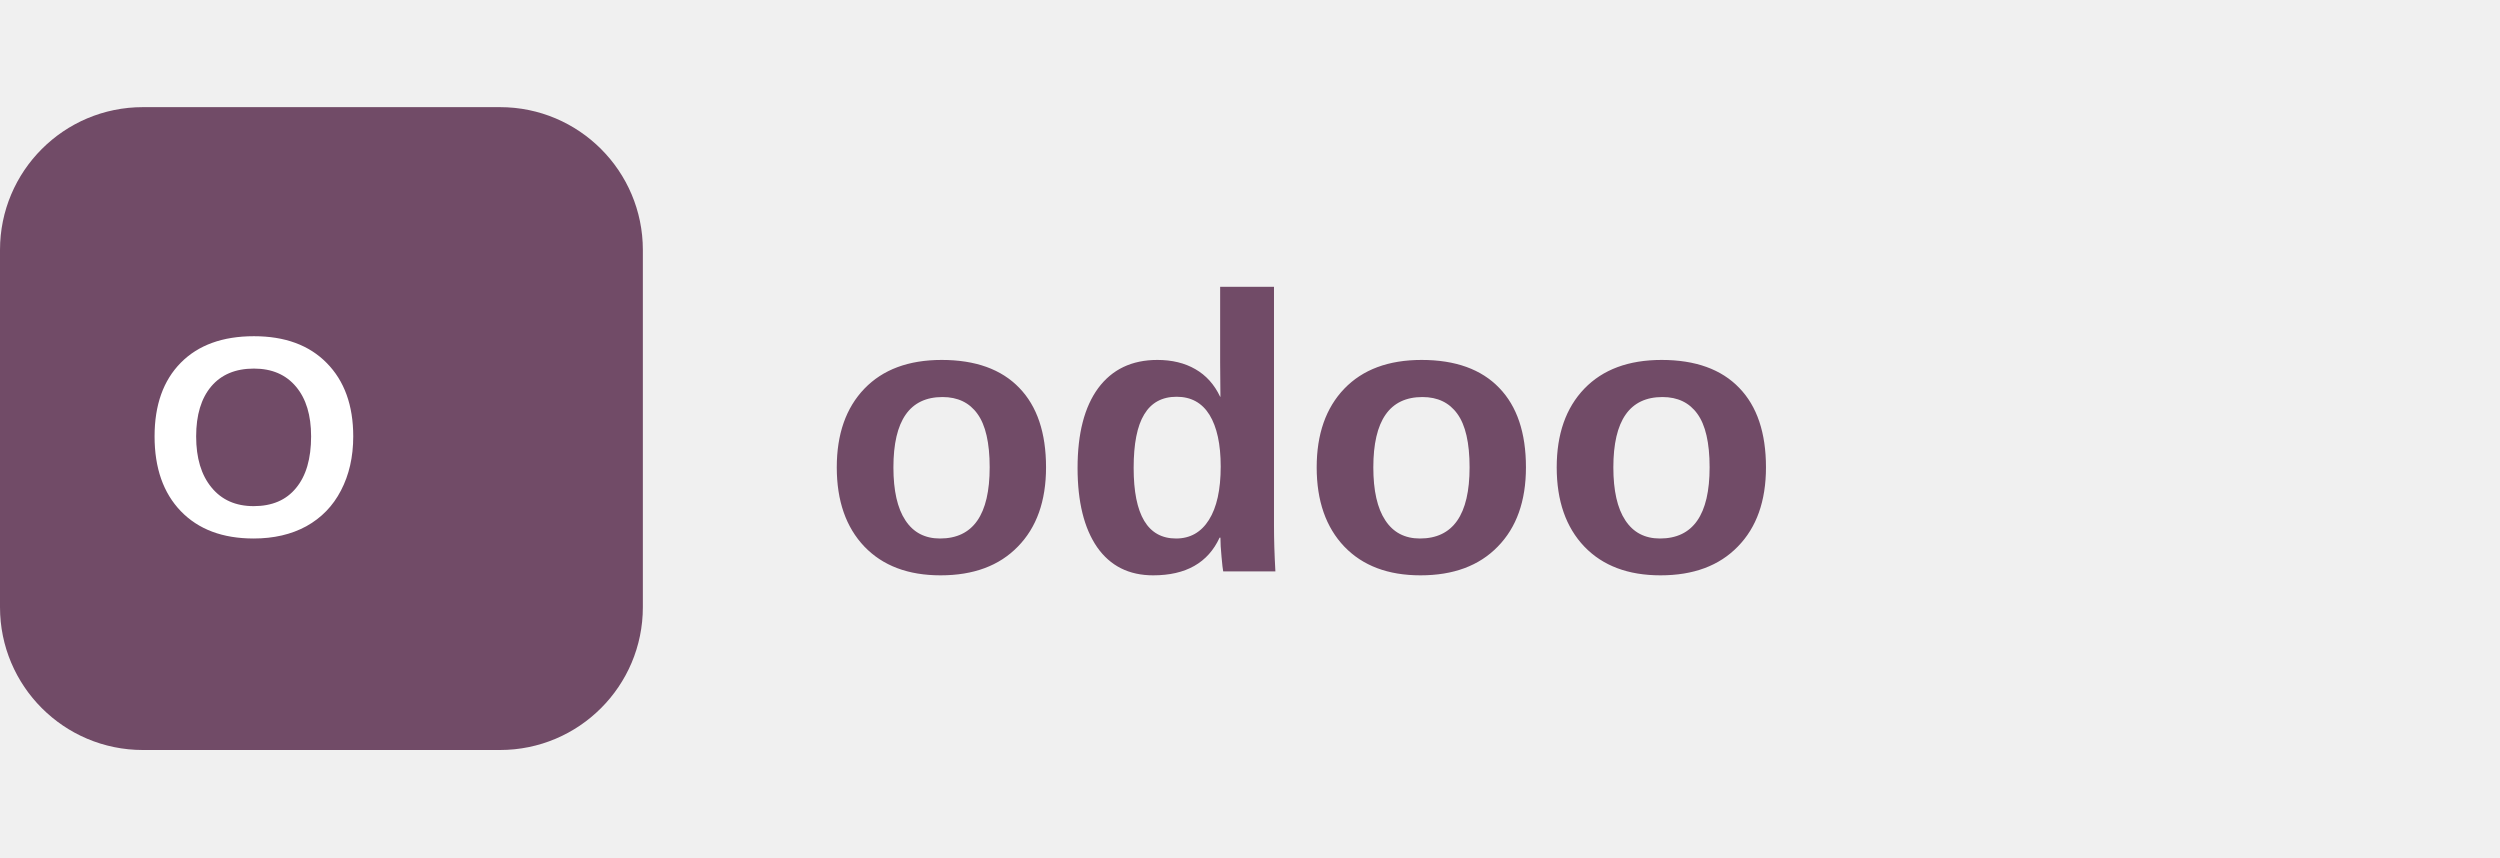
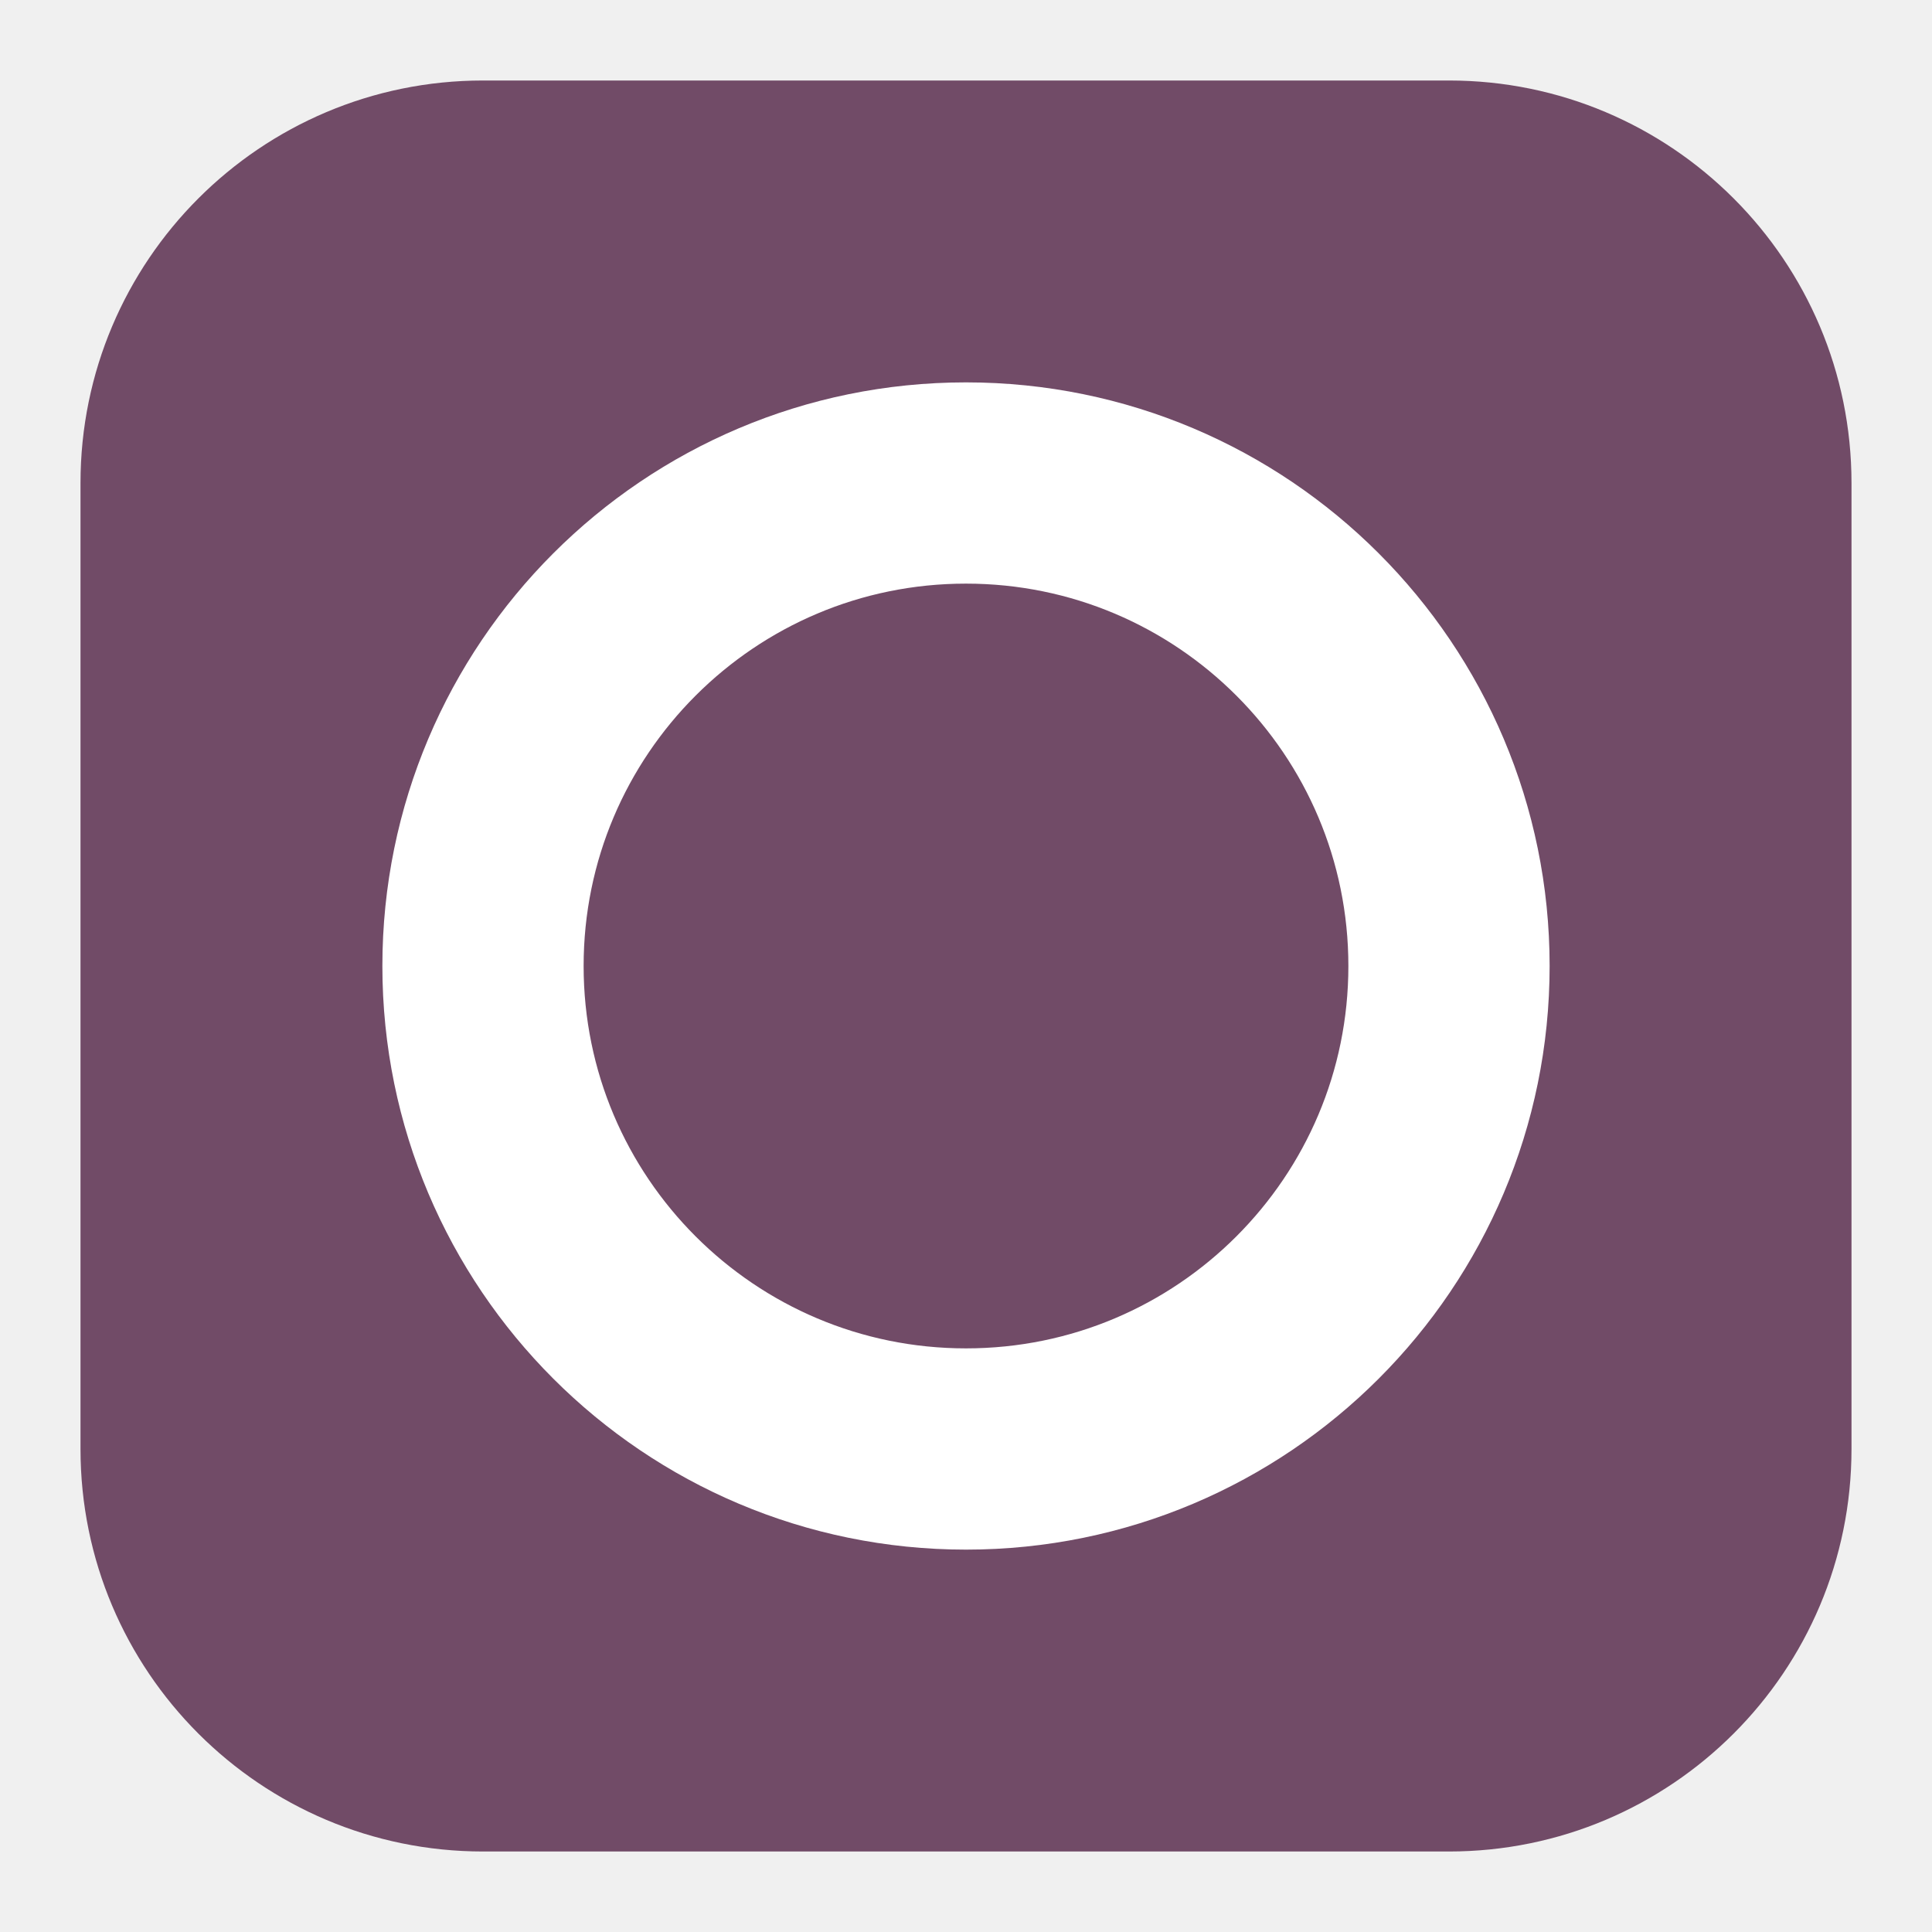
- <svg xmlns="http://www.w3.org/2000/svg" viewBox="0 0 140 48">
-   <rect width="36" height="36" x="0" y="6" rx="8" fill="#714B67" />
-   <text x="8" y="30" font-family="Arial, sans-serif" font-size="16" font-weight="700" fill="#FFFFFF">O</text>
-   <text x="46" y="32" font-family="Arial, sans-serif" font-size="22" font-weight="700" fill="#714B67">odoo</text>
+ <svg xmlns="http://www.w3.org/2000/svg" viewBox="0 0 48 48" width="48" height="48">
+   <rect x="2" y="2" width="44" height="44" rx="10" fill="#714B67" />
+   <circle cx="24" cy="24" r="12" fill="none" stroke="#FFFFFF" stroke-width="5" />
</svg>
